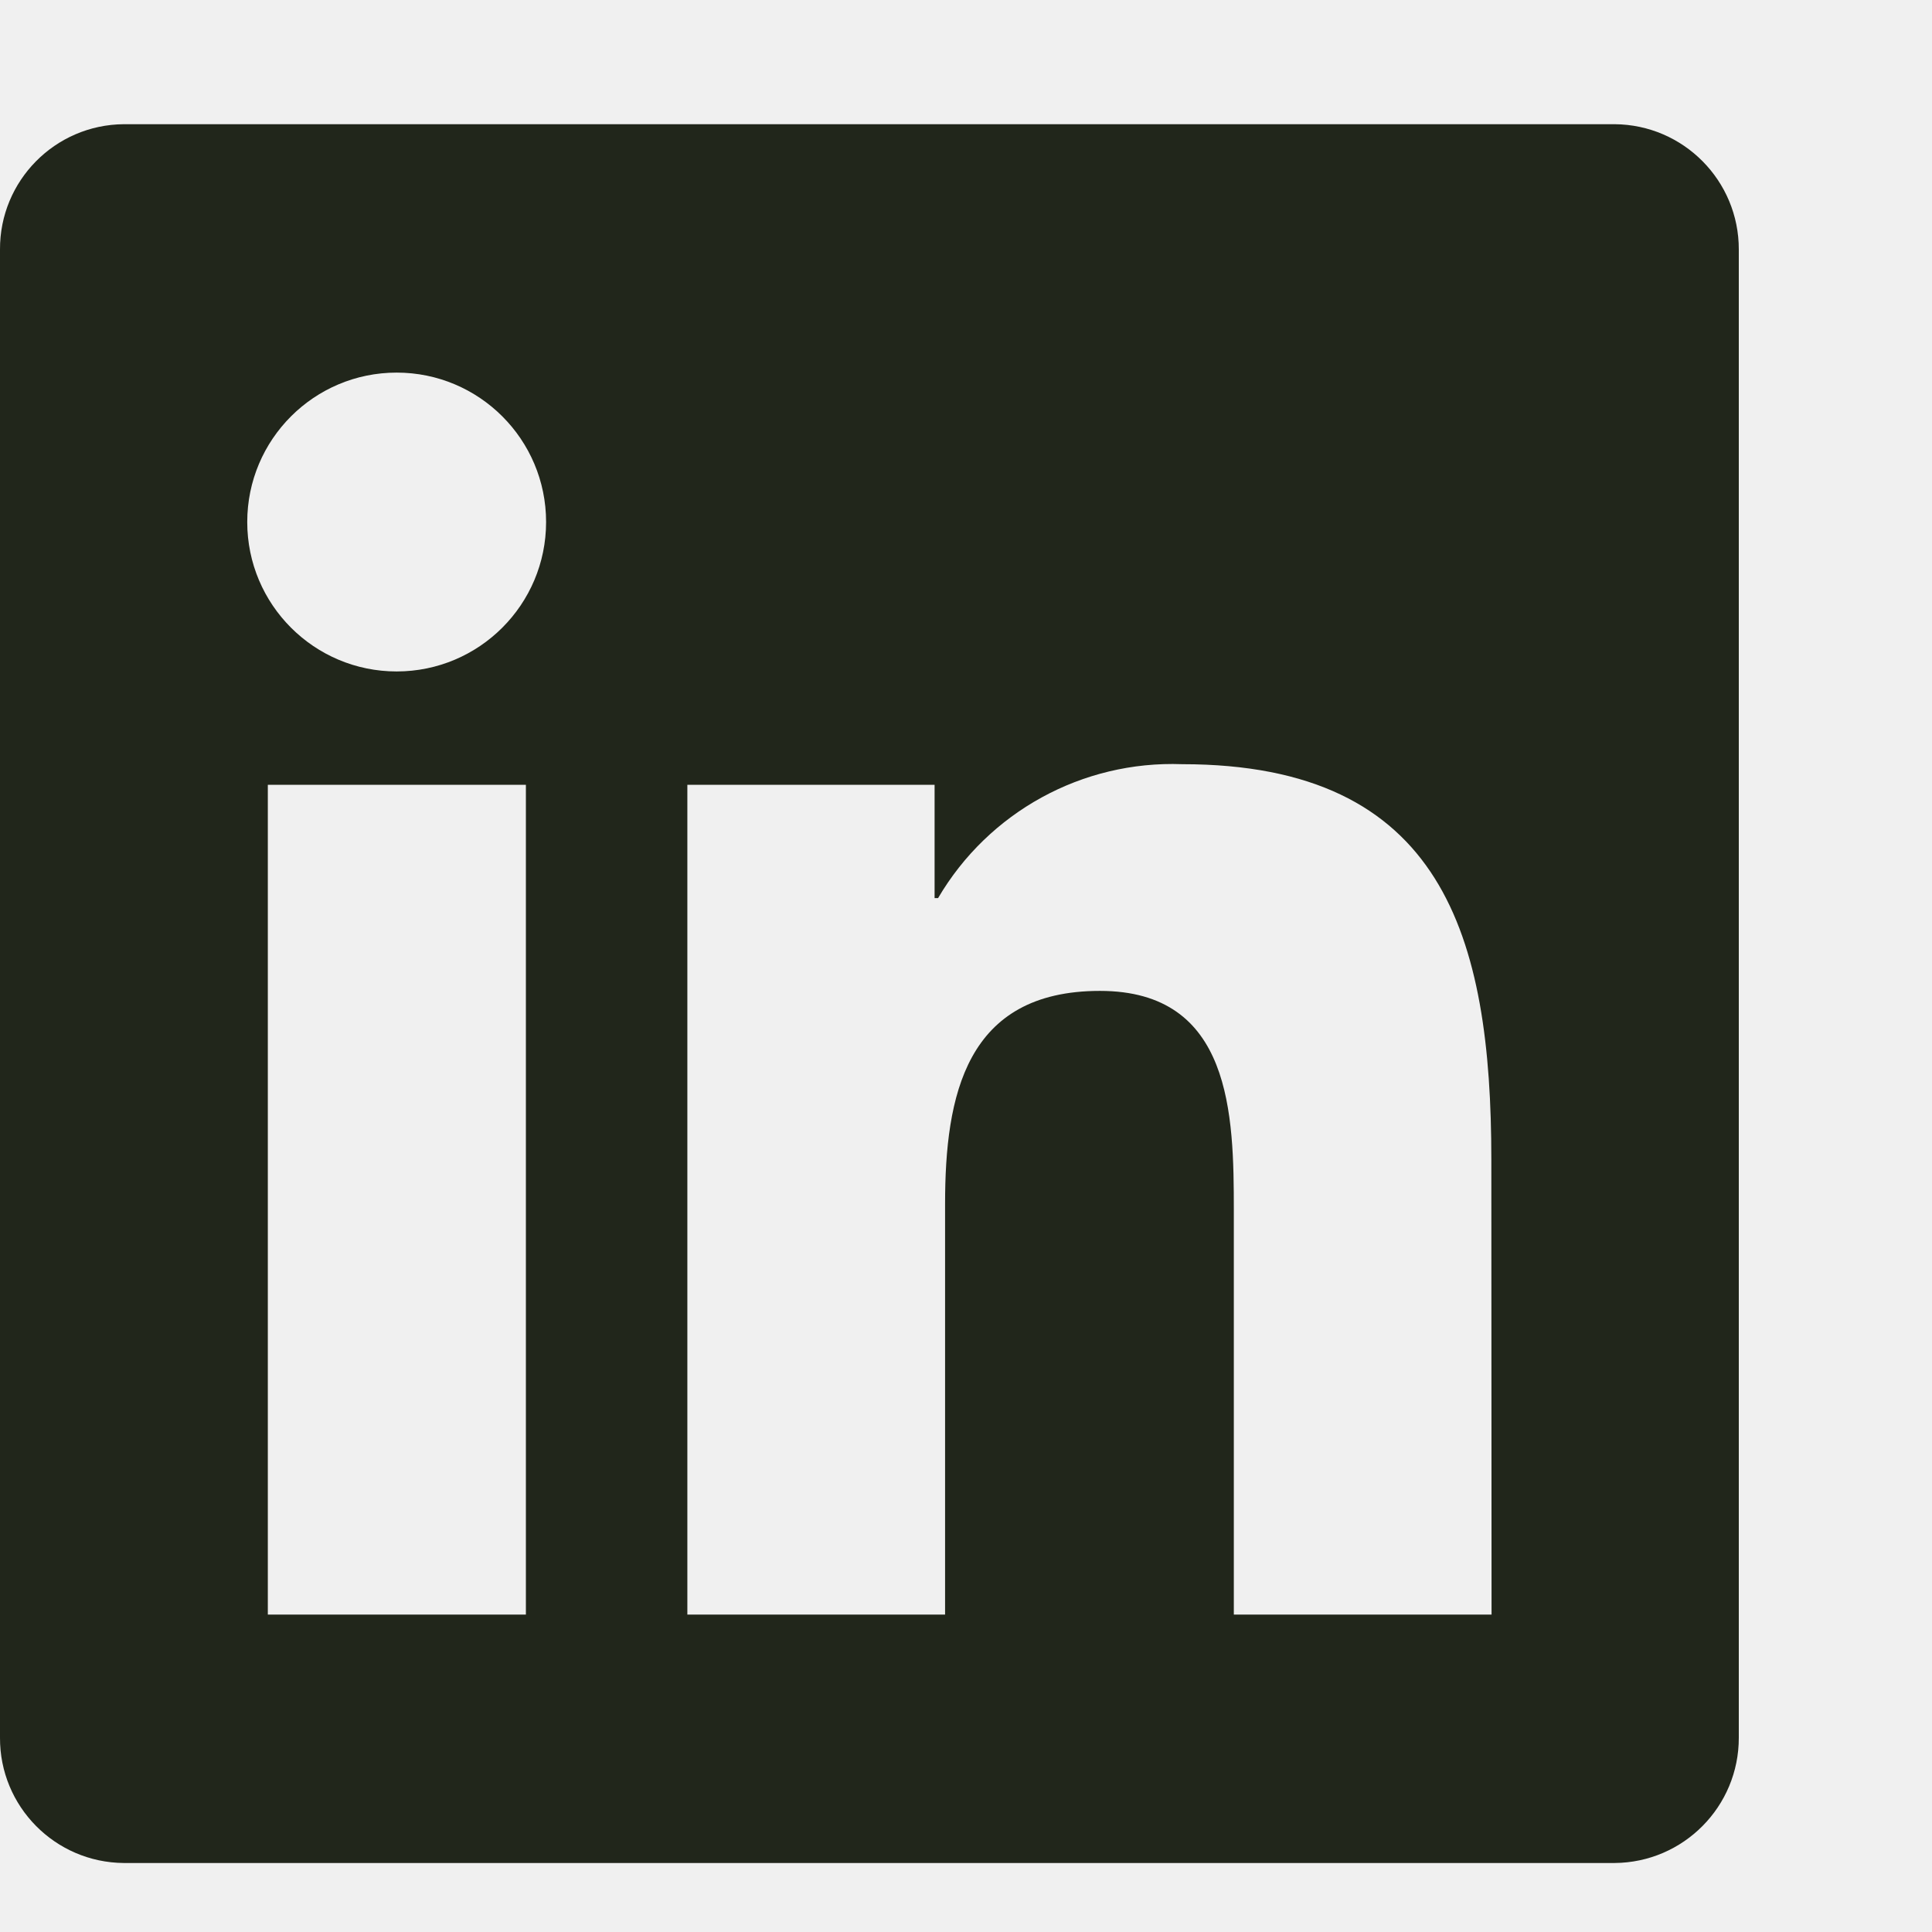
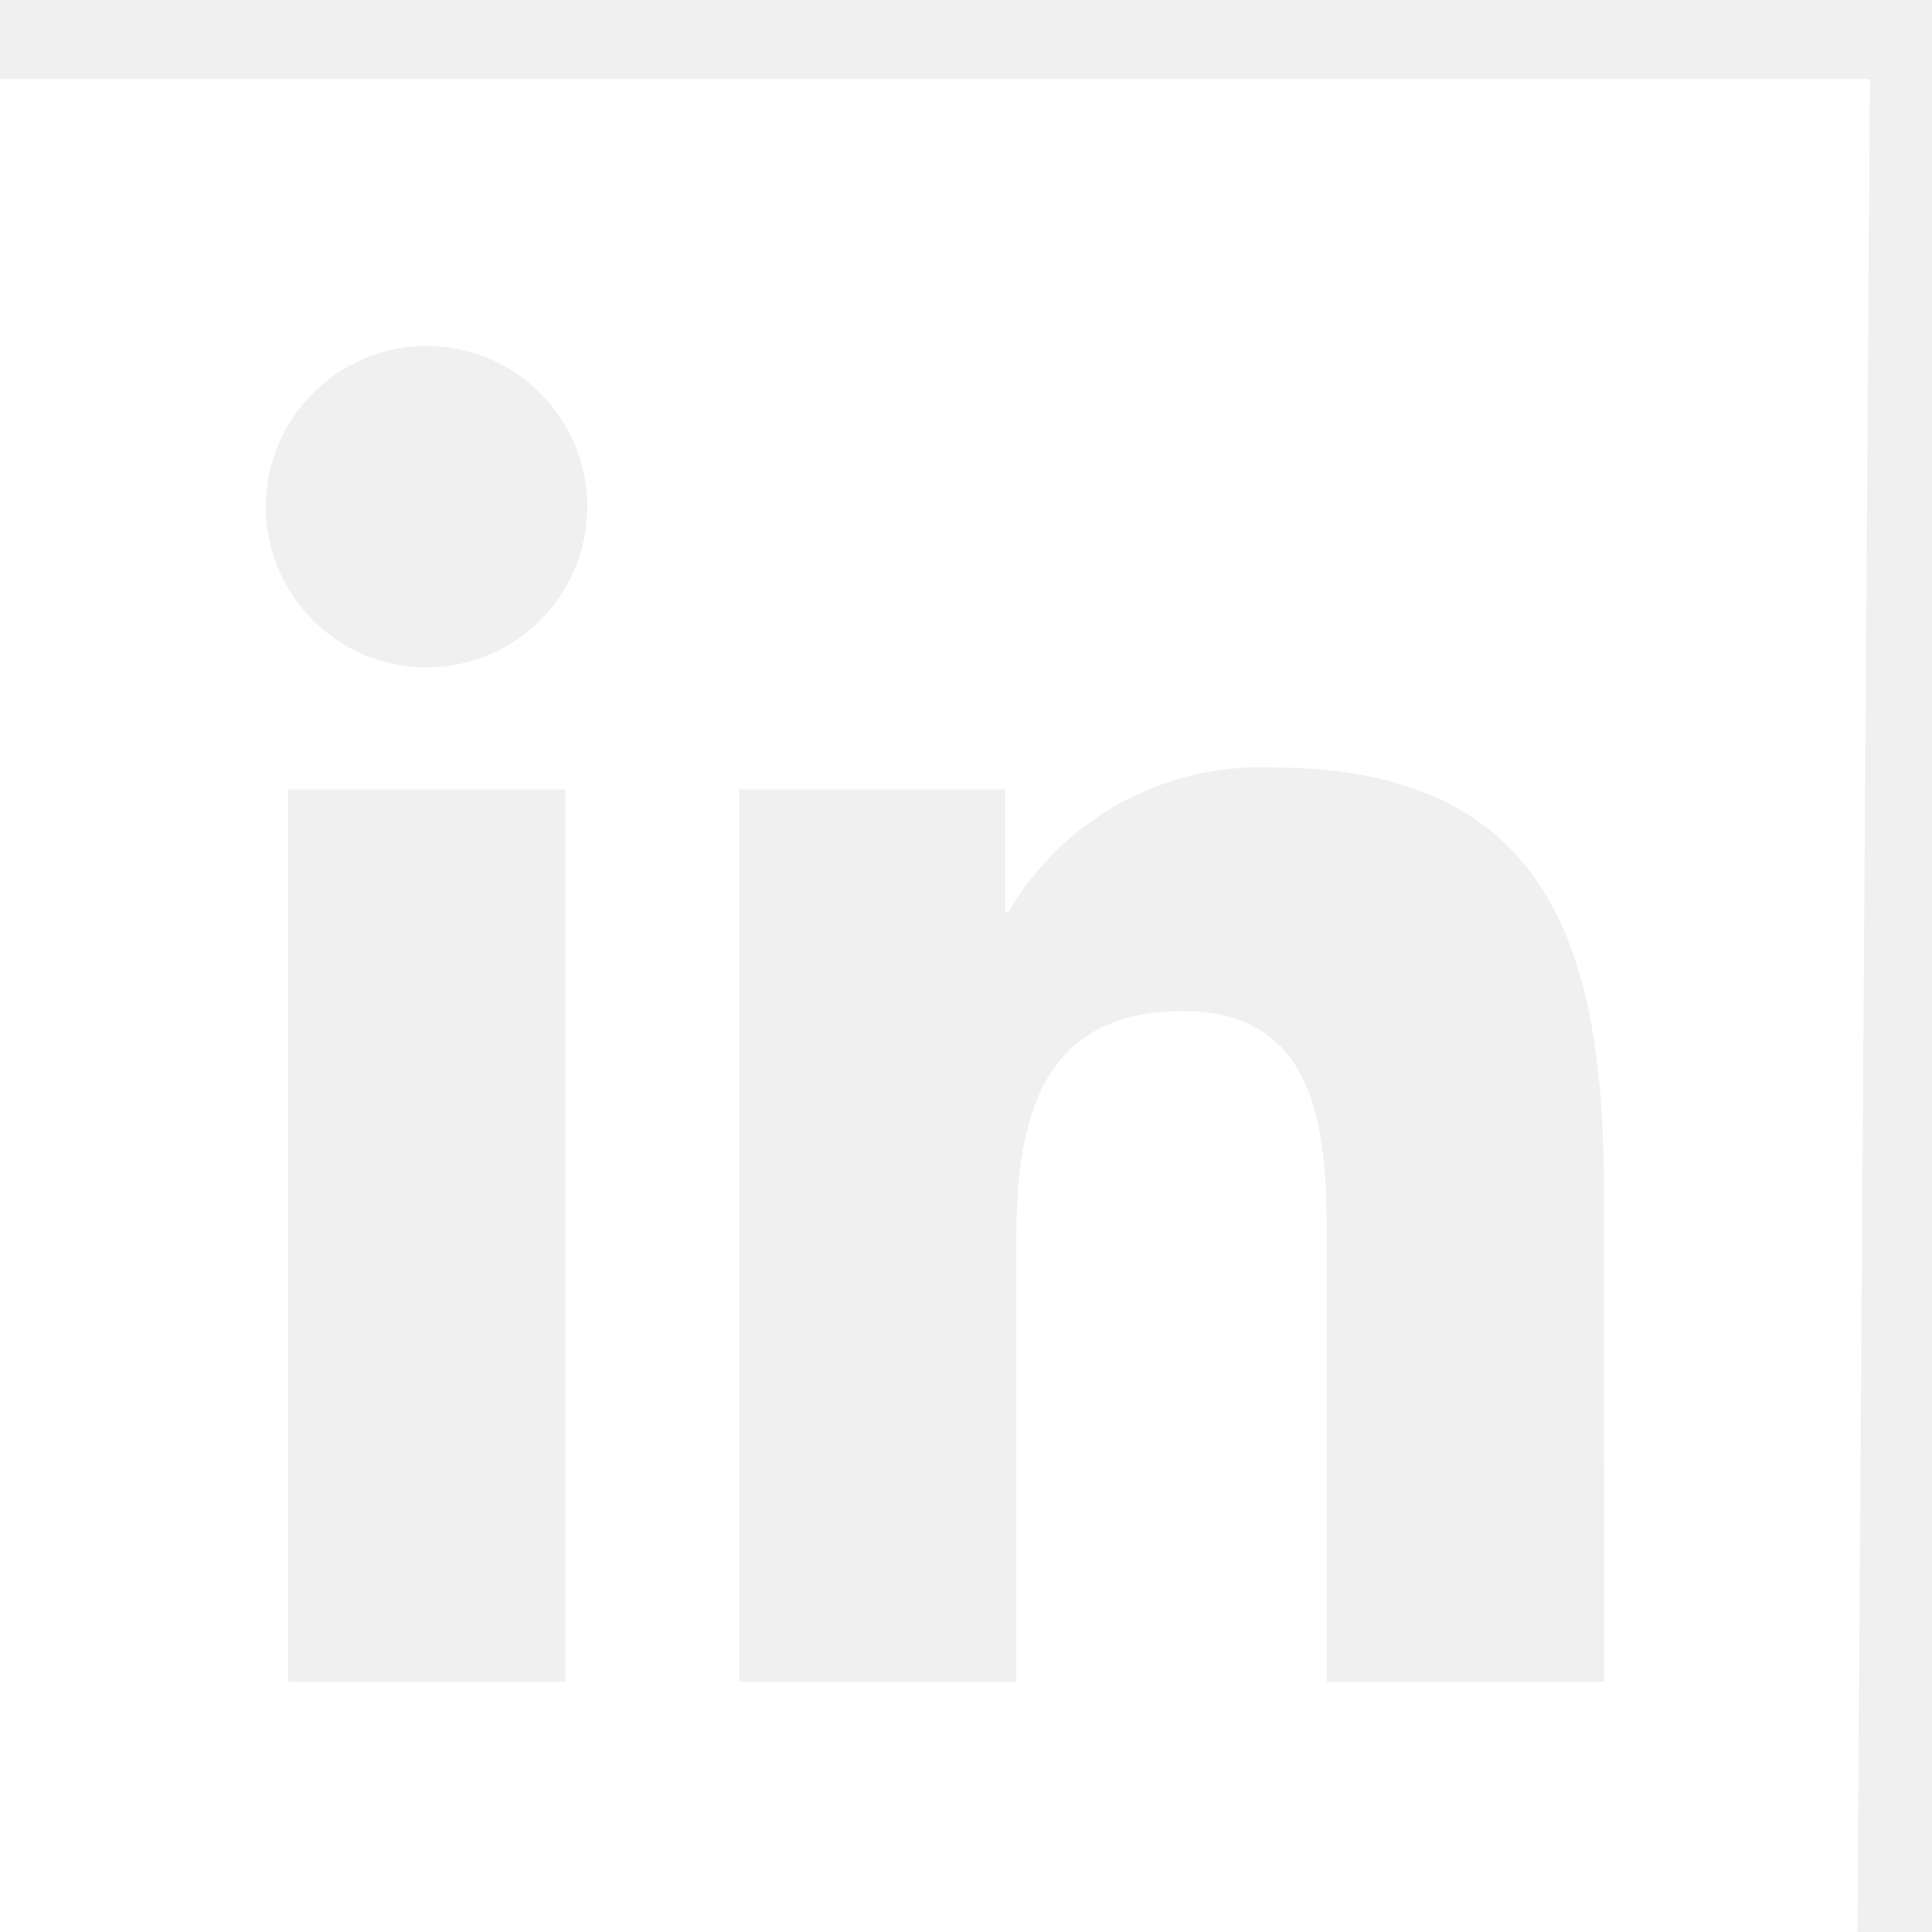
- <svg xmlns="http://www.w3.org/2000/svg" width="35" height="35">
-   <path d="M29.25,2.25H2.243A2.26,2.26,0,0,0,0,4.521V31.479A2.26,2.26,0,0,0,2.243,33.75H29.25a2.266,2.266,0,0,0,2.25-2.271V4.521A2.266,2.266,0,0,0,29.25,2.25Zm-19.73,27H4.852V14.217H9.527V29.25ZM7.186,12.164A2.707,2.707,0,1,1,9.893,9.457a2.708,2.708,0,0,1-2.707,2.707ZM27.021,29.25H22.352V21.938c0-1.744-.035-3.987-2.426-3.987-2.433,0-2.805,1.9-2.805,3.86V29.25H12.452V14.217h4.479V16.27h.063a4.917,4.917,0,0,1,4.423-2.426c4.725,0,5.6,3.115,5.6,7.165Z" fill="#21261B" />
+ <svg xmlns="http://www.w3.org/2000/svg" width="55" height="55">
+   <path d="M0,2.25,0,55.481H52.872l.36-53.231ZM16.088,47.877H8.2v-25.4h7.9v25.4ZM12.143,19a4.575,4.575,0,1,1,4.575-4.575A4.577,4.577,0,0,1,12.143,19ZM45.663,47.877h-7.89V35.52c0-2.947-.059-6.737-4.1-6.737-4.111,0-4.741,3.208-4.741,6.523V47.877h-7.89v-25.4h7.569v3.47h.107a8.31,8.31,0,0,1,7.474-4.1c7.985,0,9.47,5.264,9.47,12.108Z" fill="#fff" />
</svg>
